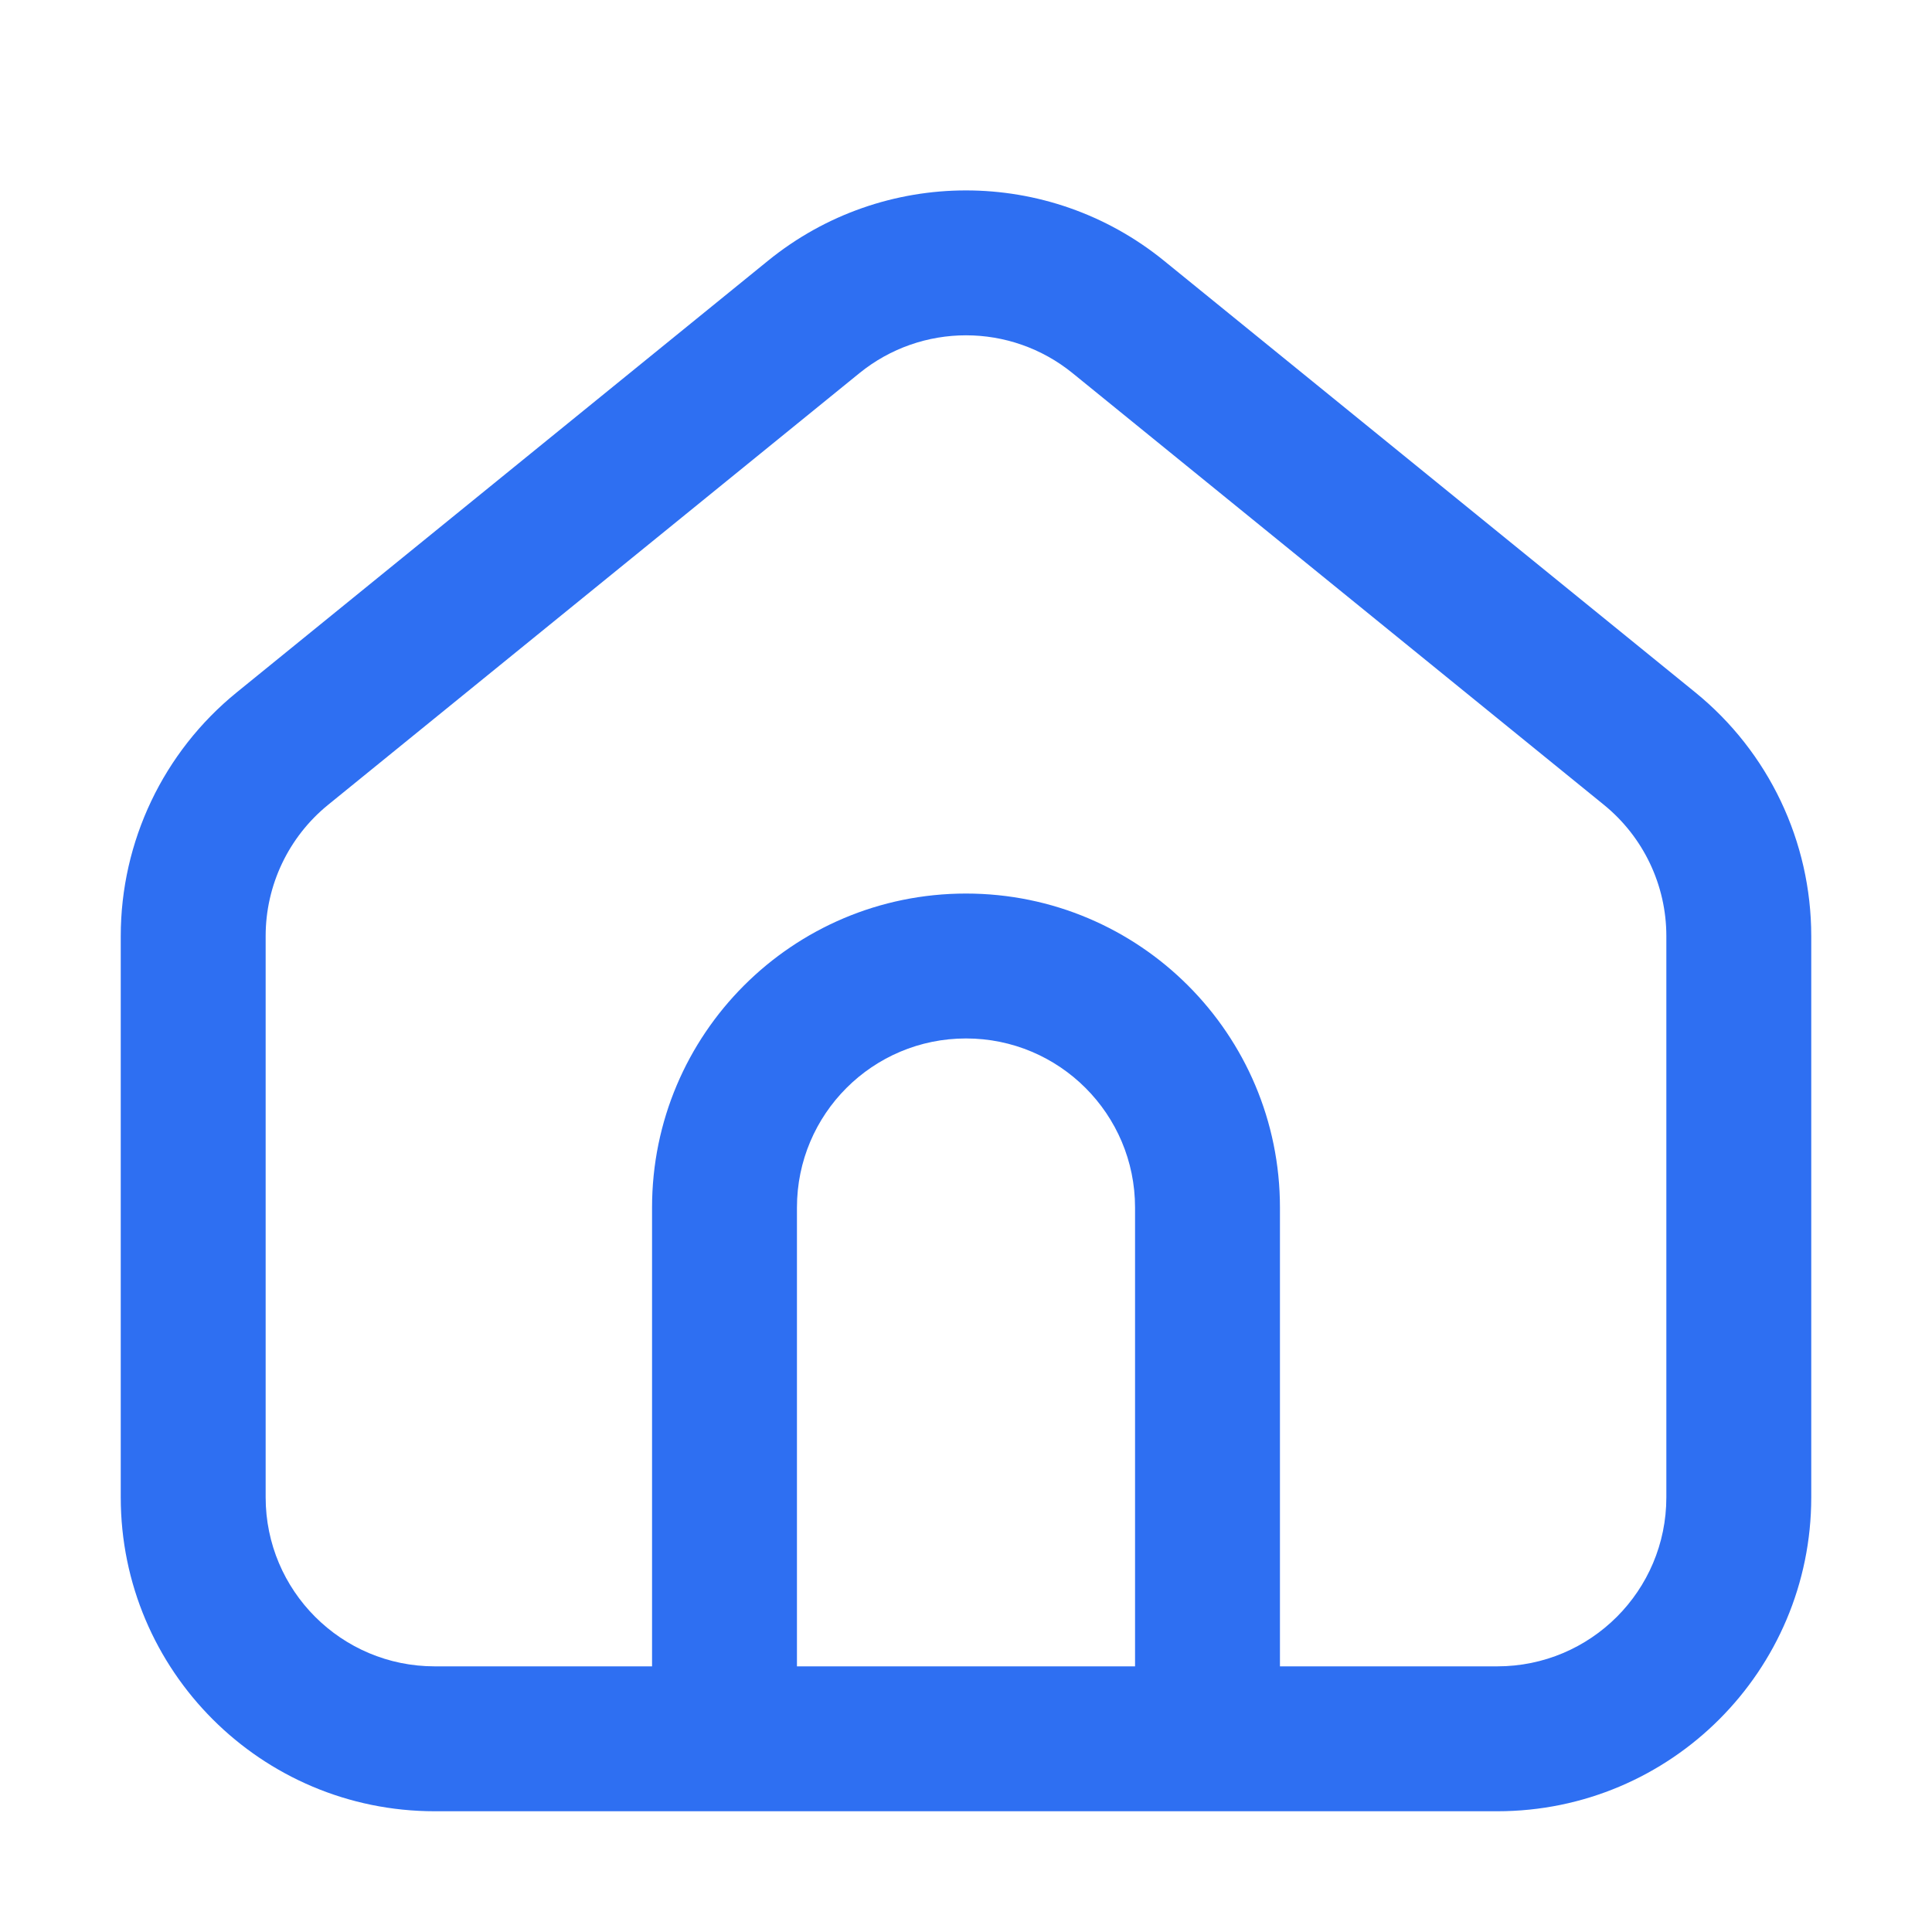
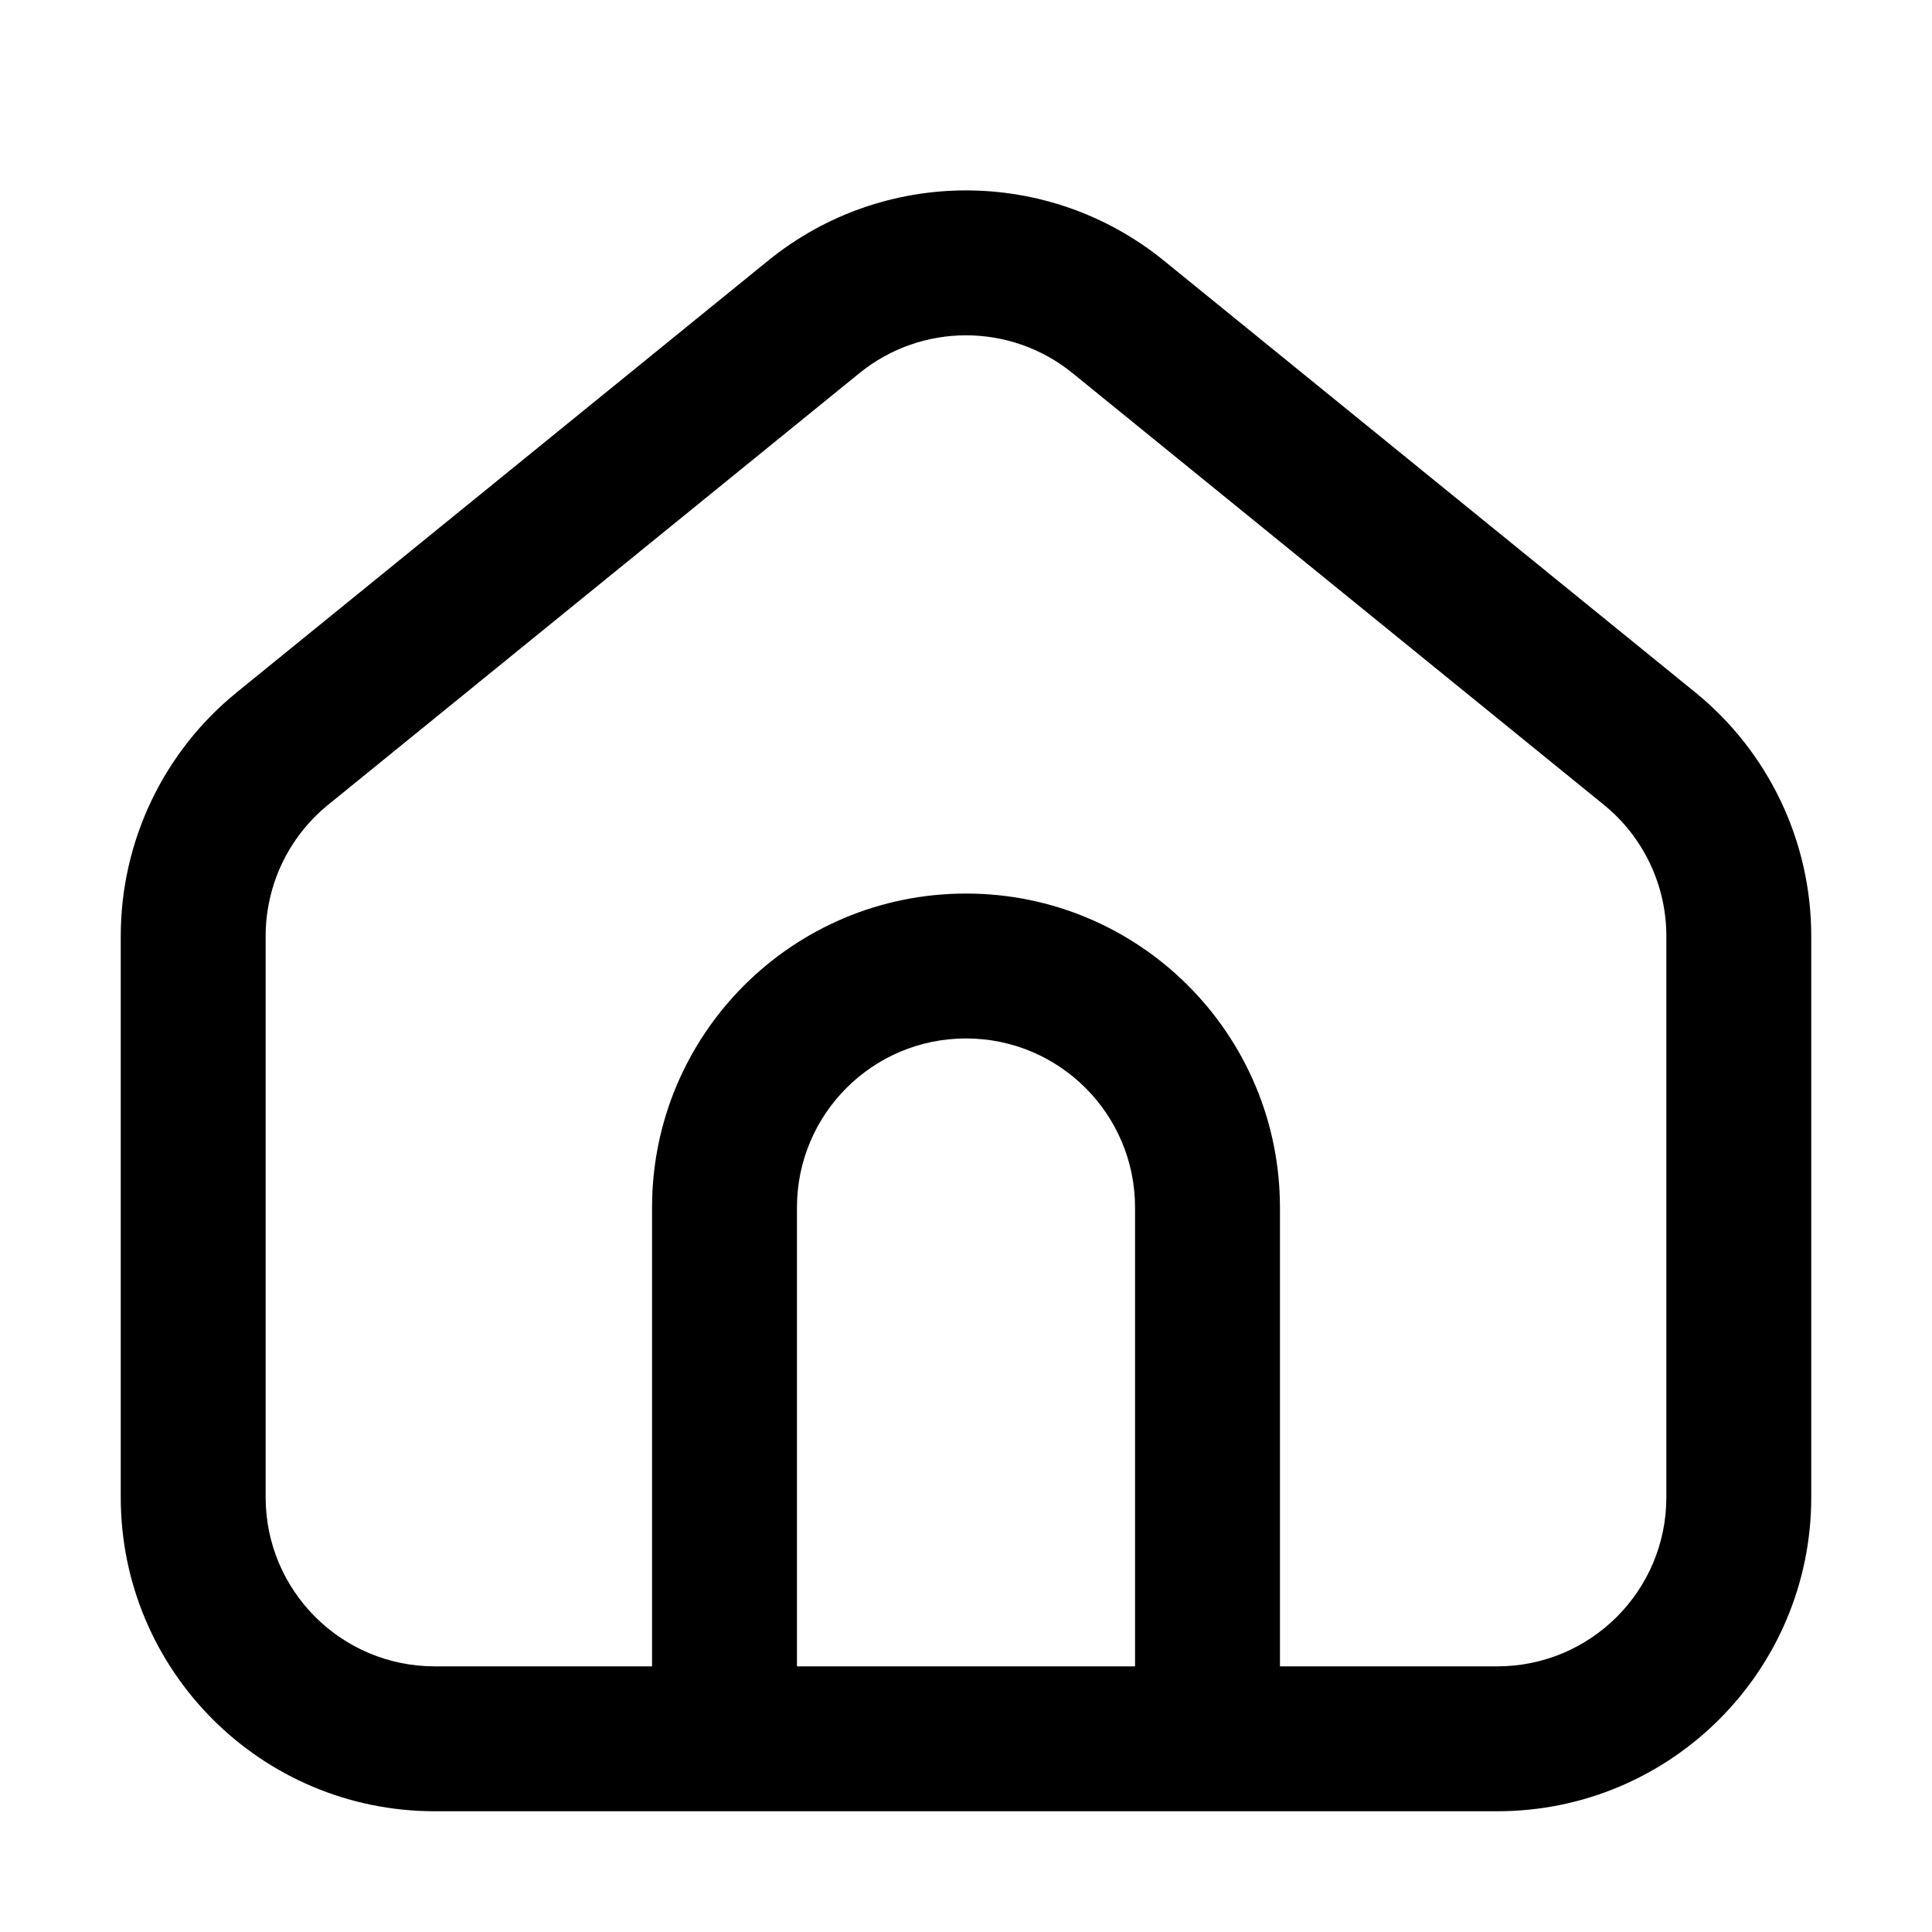
<svg xmlns="http://www.w3.org/2000/svg" width="40" height="40" viewBox="0 0 40 40" fill="none">
-   <path fill-rule="evenodd" clip-rule="evenodd" d="M22.207 7.726C20.921 6.681 19.079 6.681 17.793 7.726L6.793 16.663C5.975 17.328 5.5 18.326 5.5 19.38V31C5.5 32.933 7.067 34.5 9 34.5H13.5V25C13.5 21.41 16.41 18.5 20 18.5C23.59 18.5 26.5 21.41 26.5 25V34.5H31C32.933 34.5 34.5 32.933 34.5 31V19.38C34.5 18.326 34.025 17.328 33.207 16.663L22.207 7.726ZM23.5 34.5V25C23.5 23.067 21.933 21.5 20 21.5C18.067 21.5 16.5 23.067 16.5 25V34.5H23.5ZM15.901 5.398C18.289 3.457 21.711 3.457 24.099 5.398L35.099 14.335C36.618 15.569 37.5 17.422 37.5 19.38V31C37.5 34.59 34.59 37.5 31 37.5H9C5.41 37.5 2.5 34.59 2.5 31V19.38C2.5 17.422 3.382 15.569 4.901 14.335L15.901 5.398Z" fill="#2E6FF2" />
+   <path fill-rule="evenodd" clip-rule="evenodd" d="M22.207 7.726C20.921 6.681 19.079 6.681 17.793 7.726L6.793 16.663C5.975 17.328 5.5 18.326 5.5 19.38V31C5.5 32.933 7.067 34.5 9 34.5H13.5V25C13.5 21.41 16.41 18.5 20 18.5C23.59 18.5 26.5 21.41 26.5 25V34.5H31C32.933 34.5 34.5 32.933 34.5 31V19.38C34.5 18.326 34.025 17.328 33.207 16.663L22.207 7.726ZM23.5 34.5V25C23.5 23.067 21.933 21.5 20 21.5C18.067 21.5 16.5 23.067 16.5 25V34.5H23.5ZM15.901 5.398C18.289 3.457 21.711 3.457 24.099 5.398L35.099 14.335C36.618 15.569 37.5 17.422 37.5 19.38V31C37.5 34.59 34.59 37.5 31 37.5H9C5.41 37.5 2.5 34.59 2.5 31V19.38C2.5 17.422 3.382 15.569 4.901 14.335L15.901 5.398Z" fill="currentColor" />
</svg>
